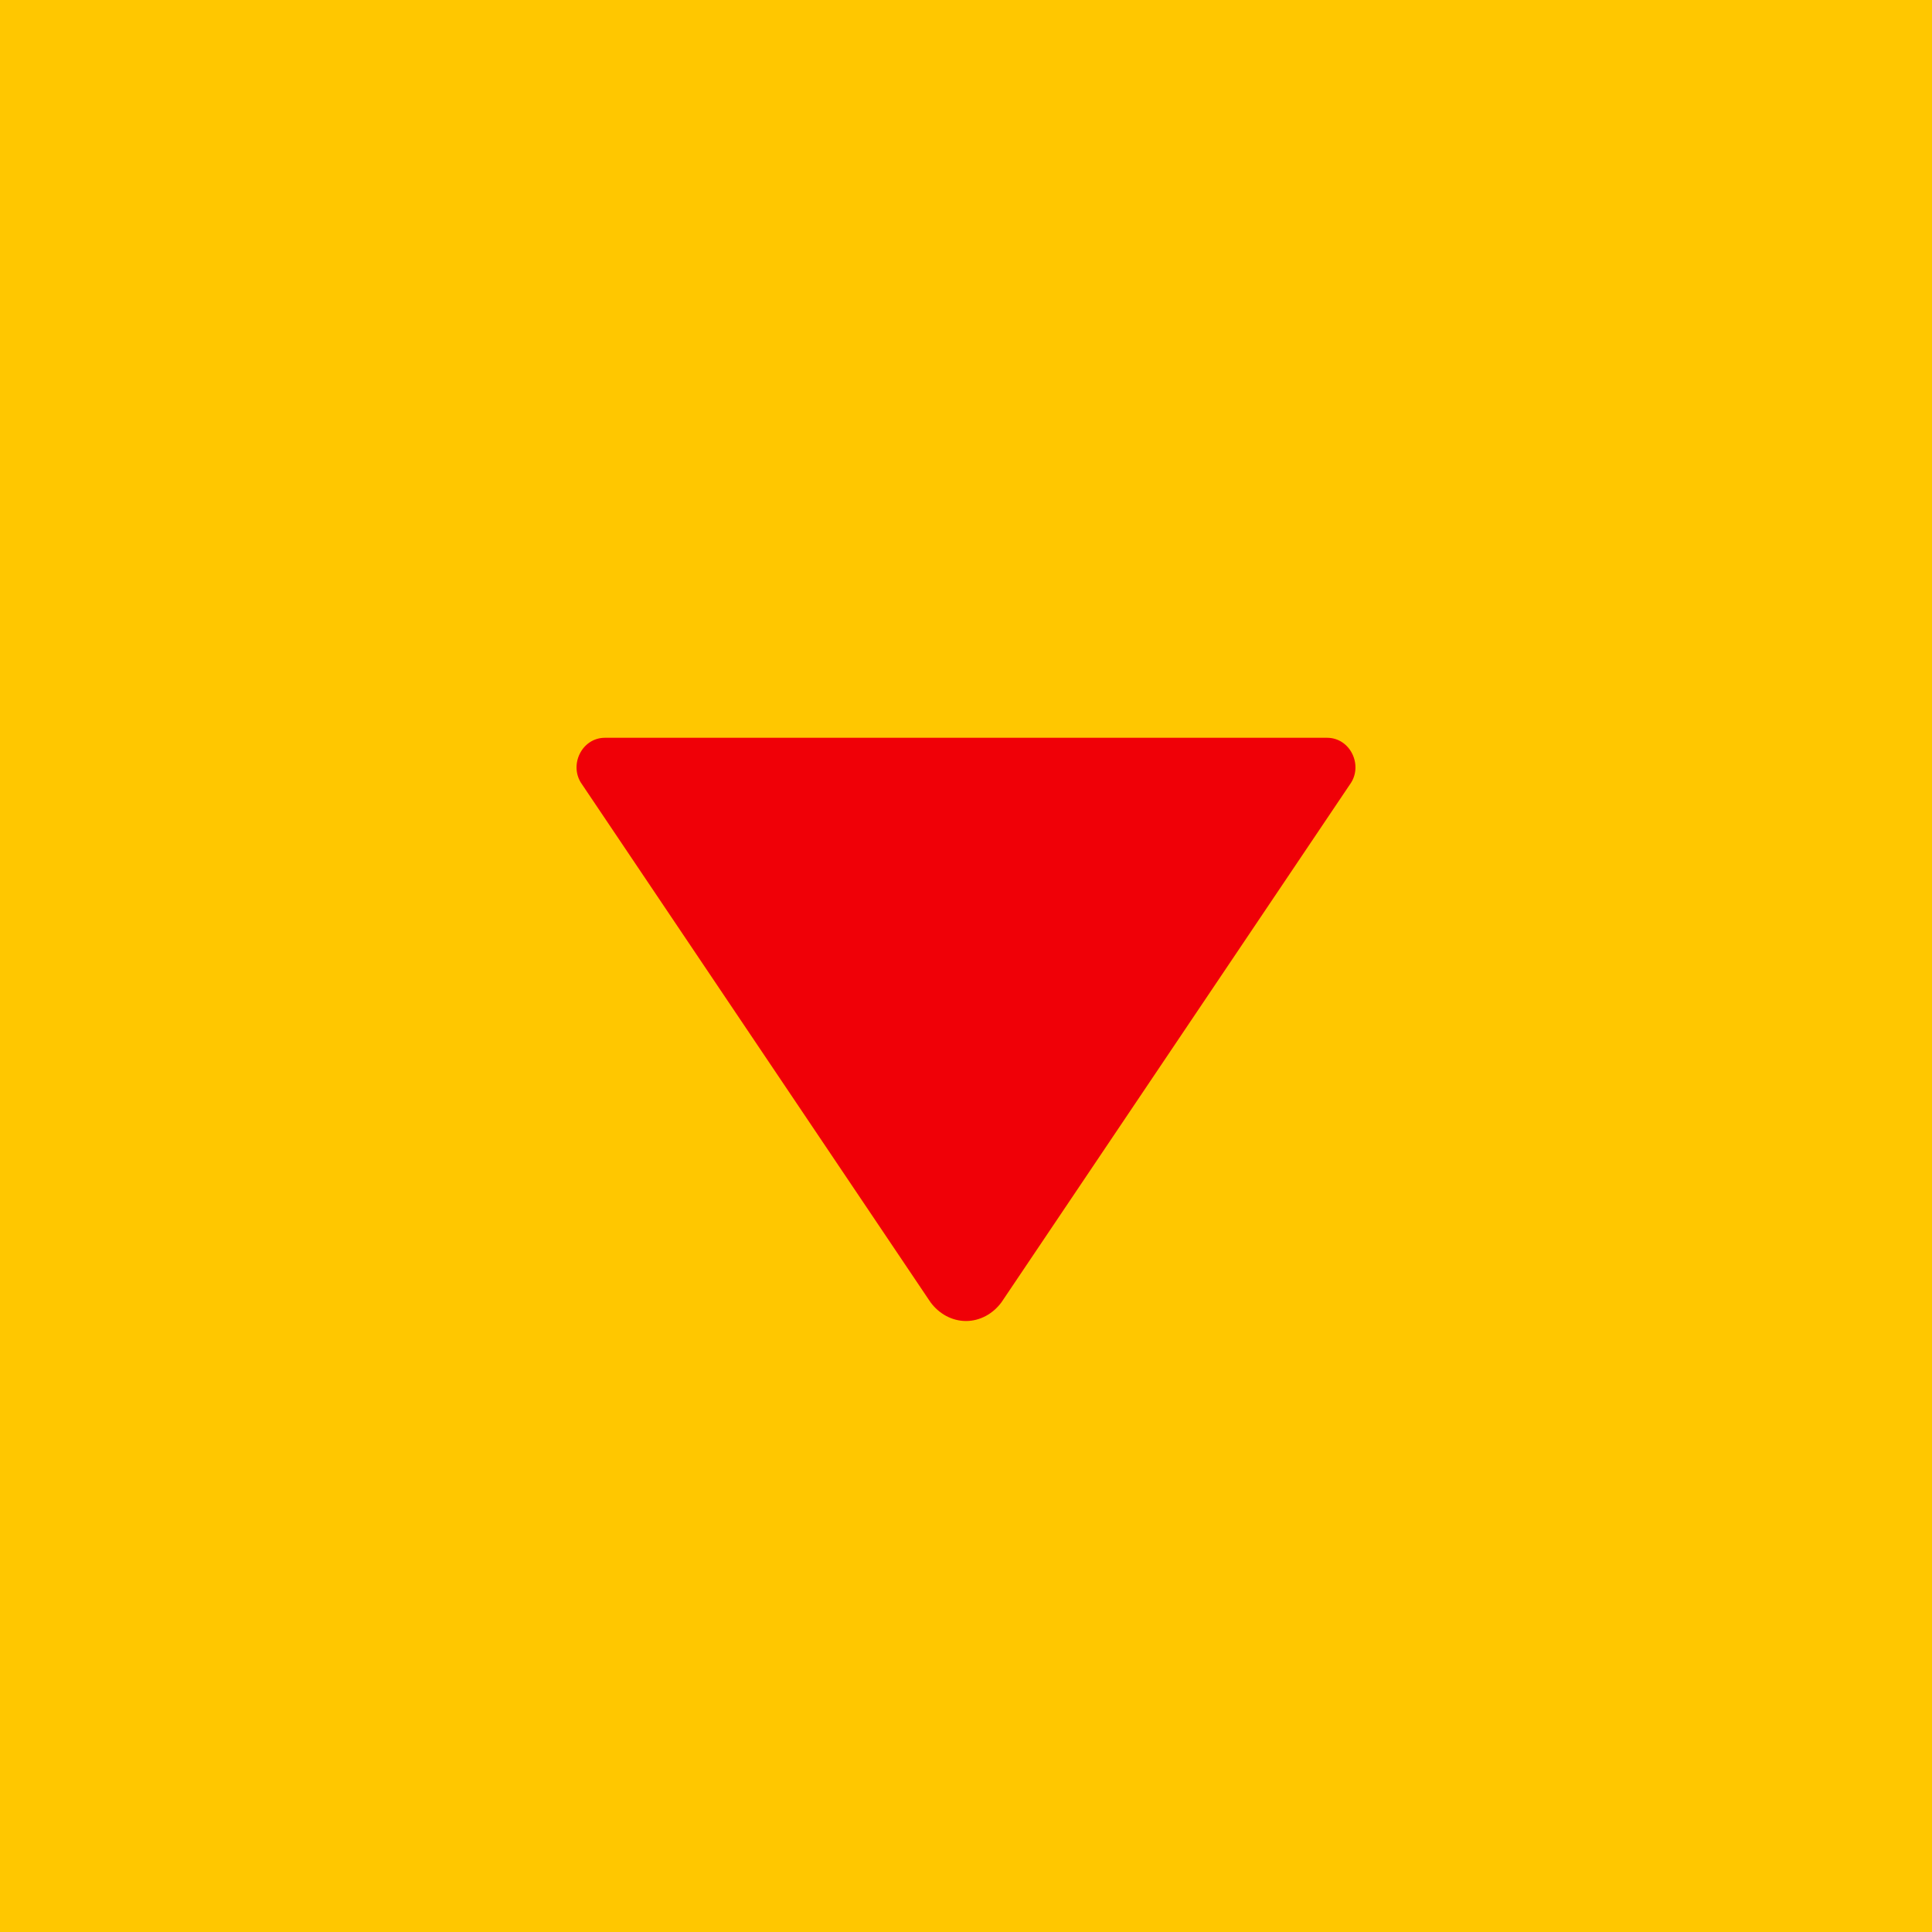
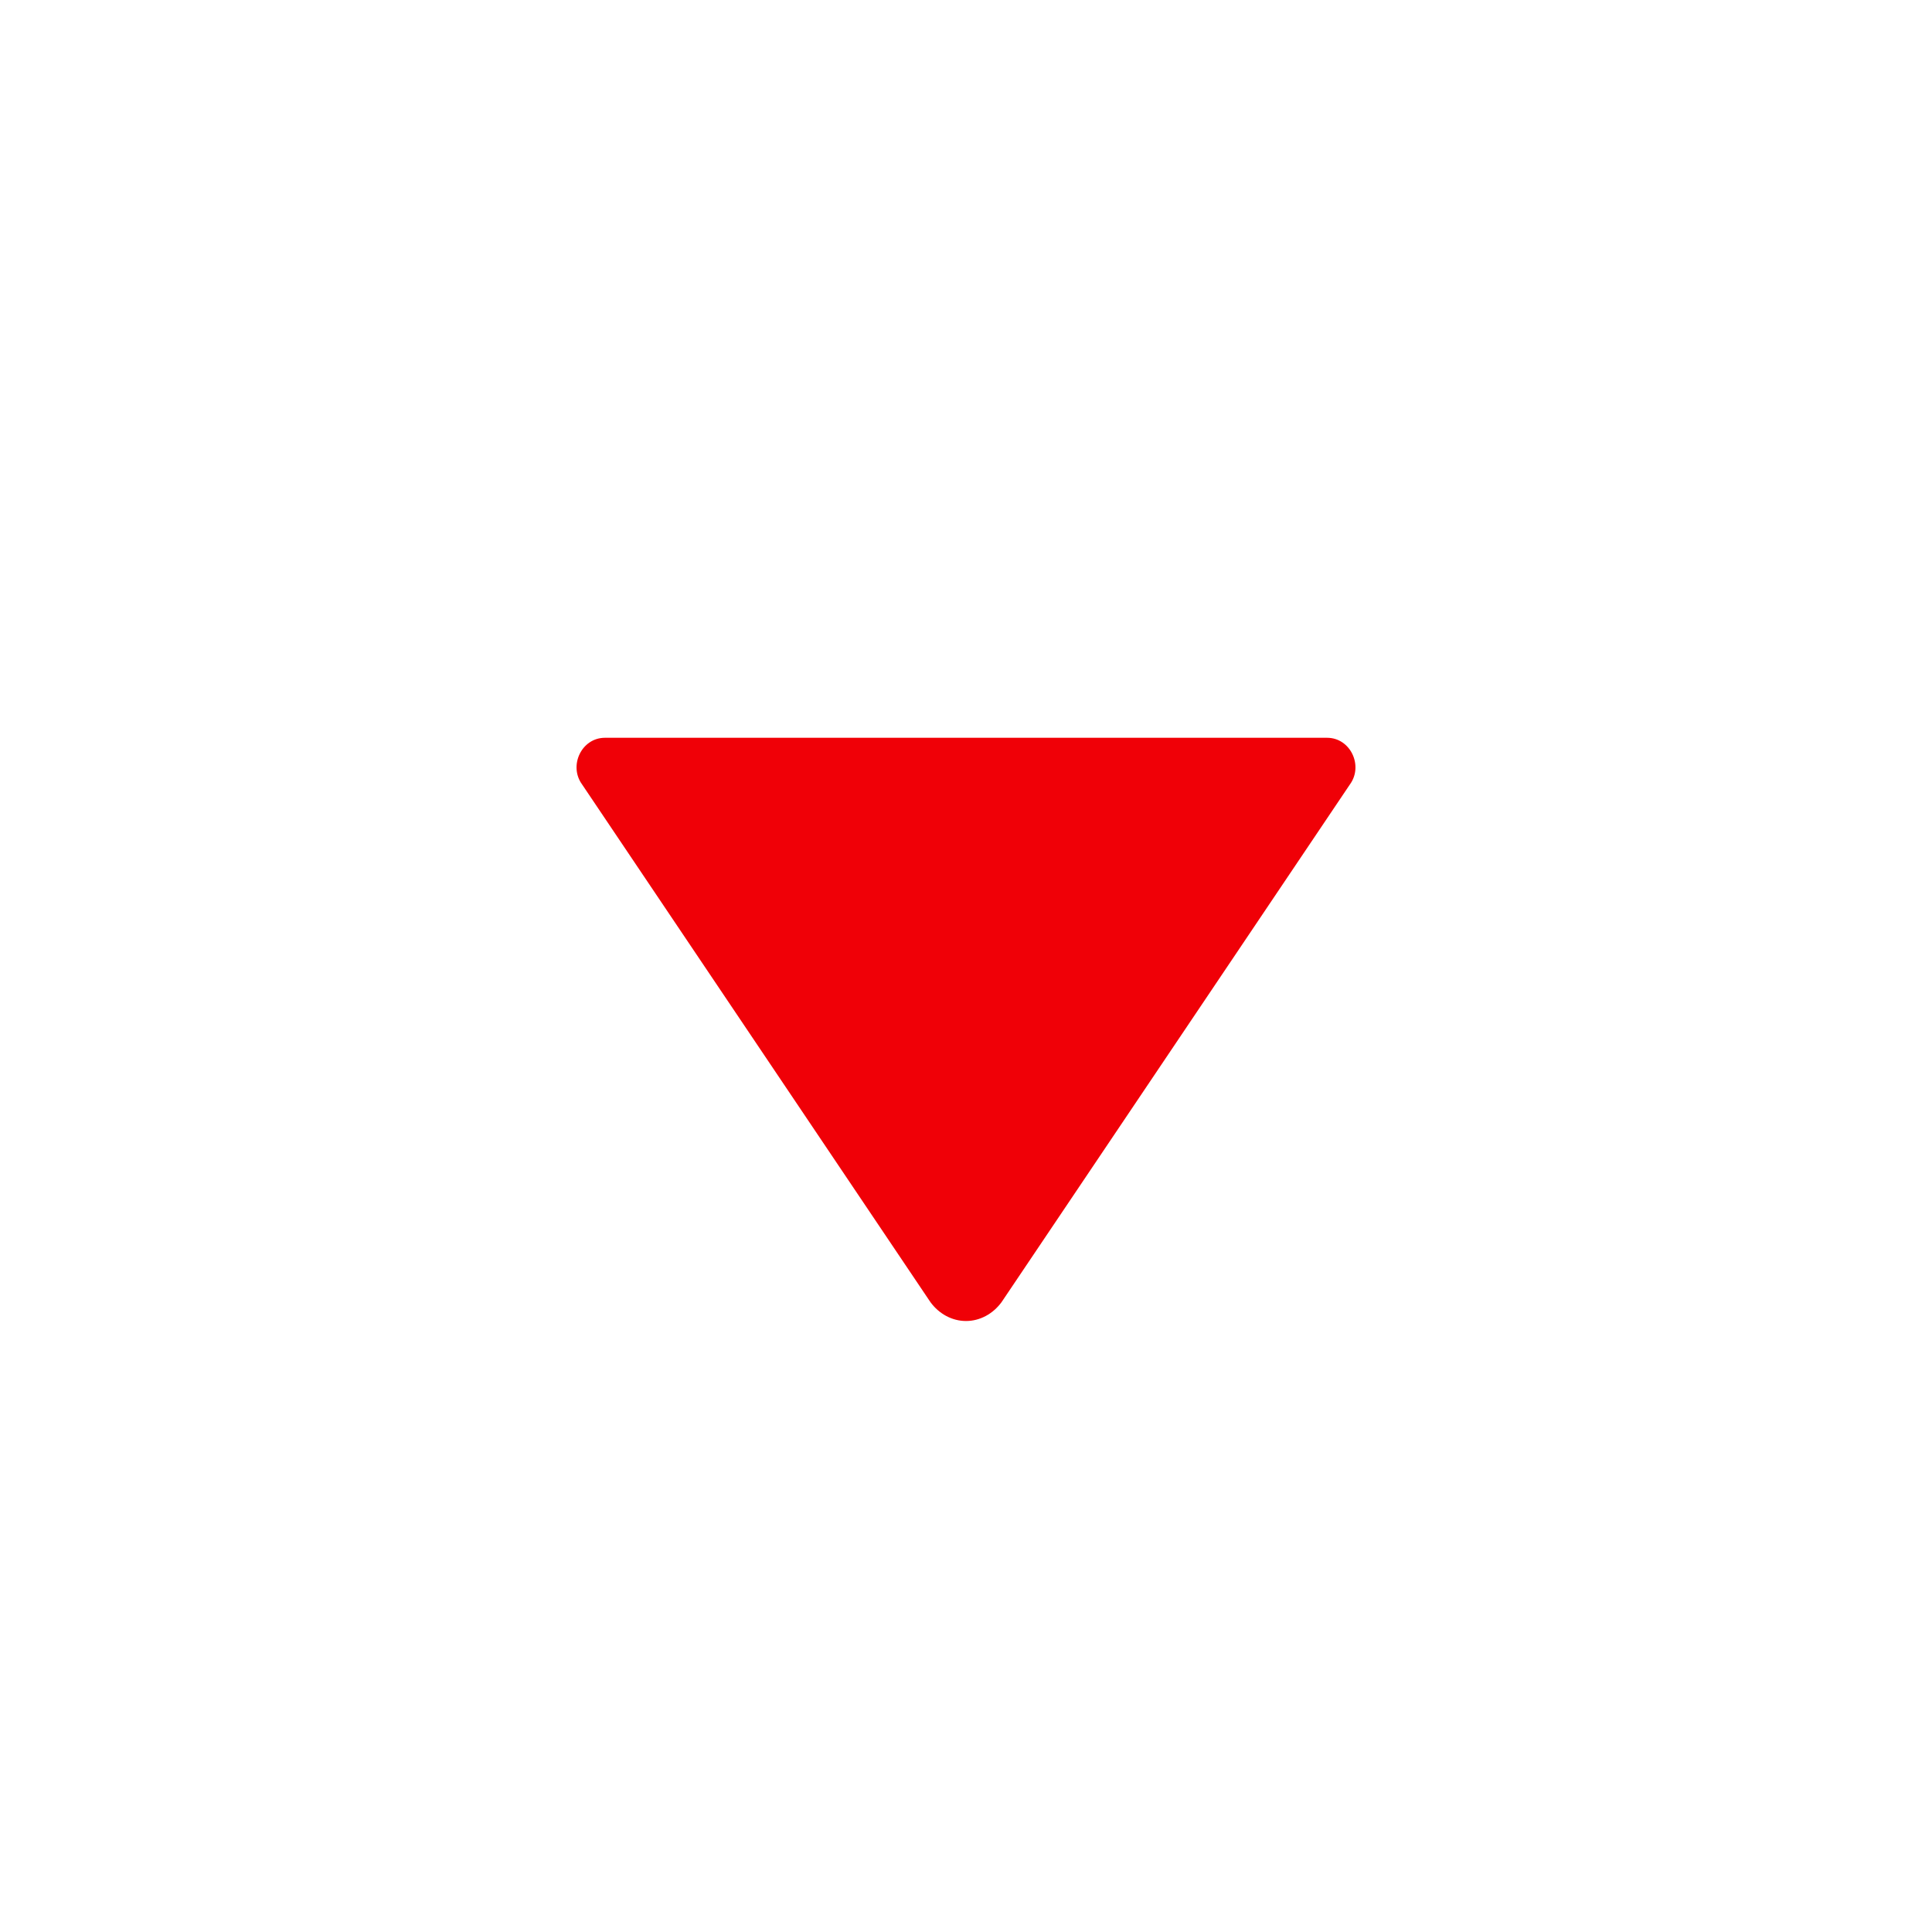
<svg xmlns="http://www.w3.org/2000/svg" width="48" height="48" viewBox="0 0 48 48" fill="none" aria-hidden="true">
-   <rect width="48" height="48" fill="#FFC700" />
  <path d="M24 38C23.45 38 22.94 37.72 22.6 37.26L8.86 16.84C8.32 16.1 8.84 15 9.76 15H38.24C39.16 15 39.68 16.1 39.14 16.84L25.4 37.26C25.06 37.72 24.55 38 24 38Z" fill="#F00007" transform="translate(24 24) scale(0.63) translate(-24 -24)" />
</svg>
